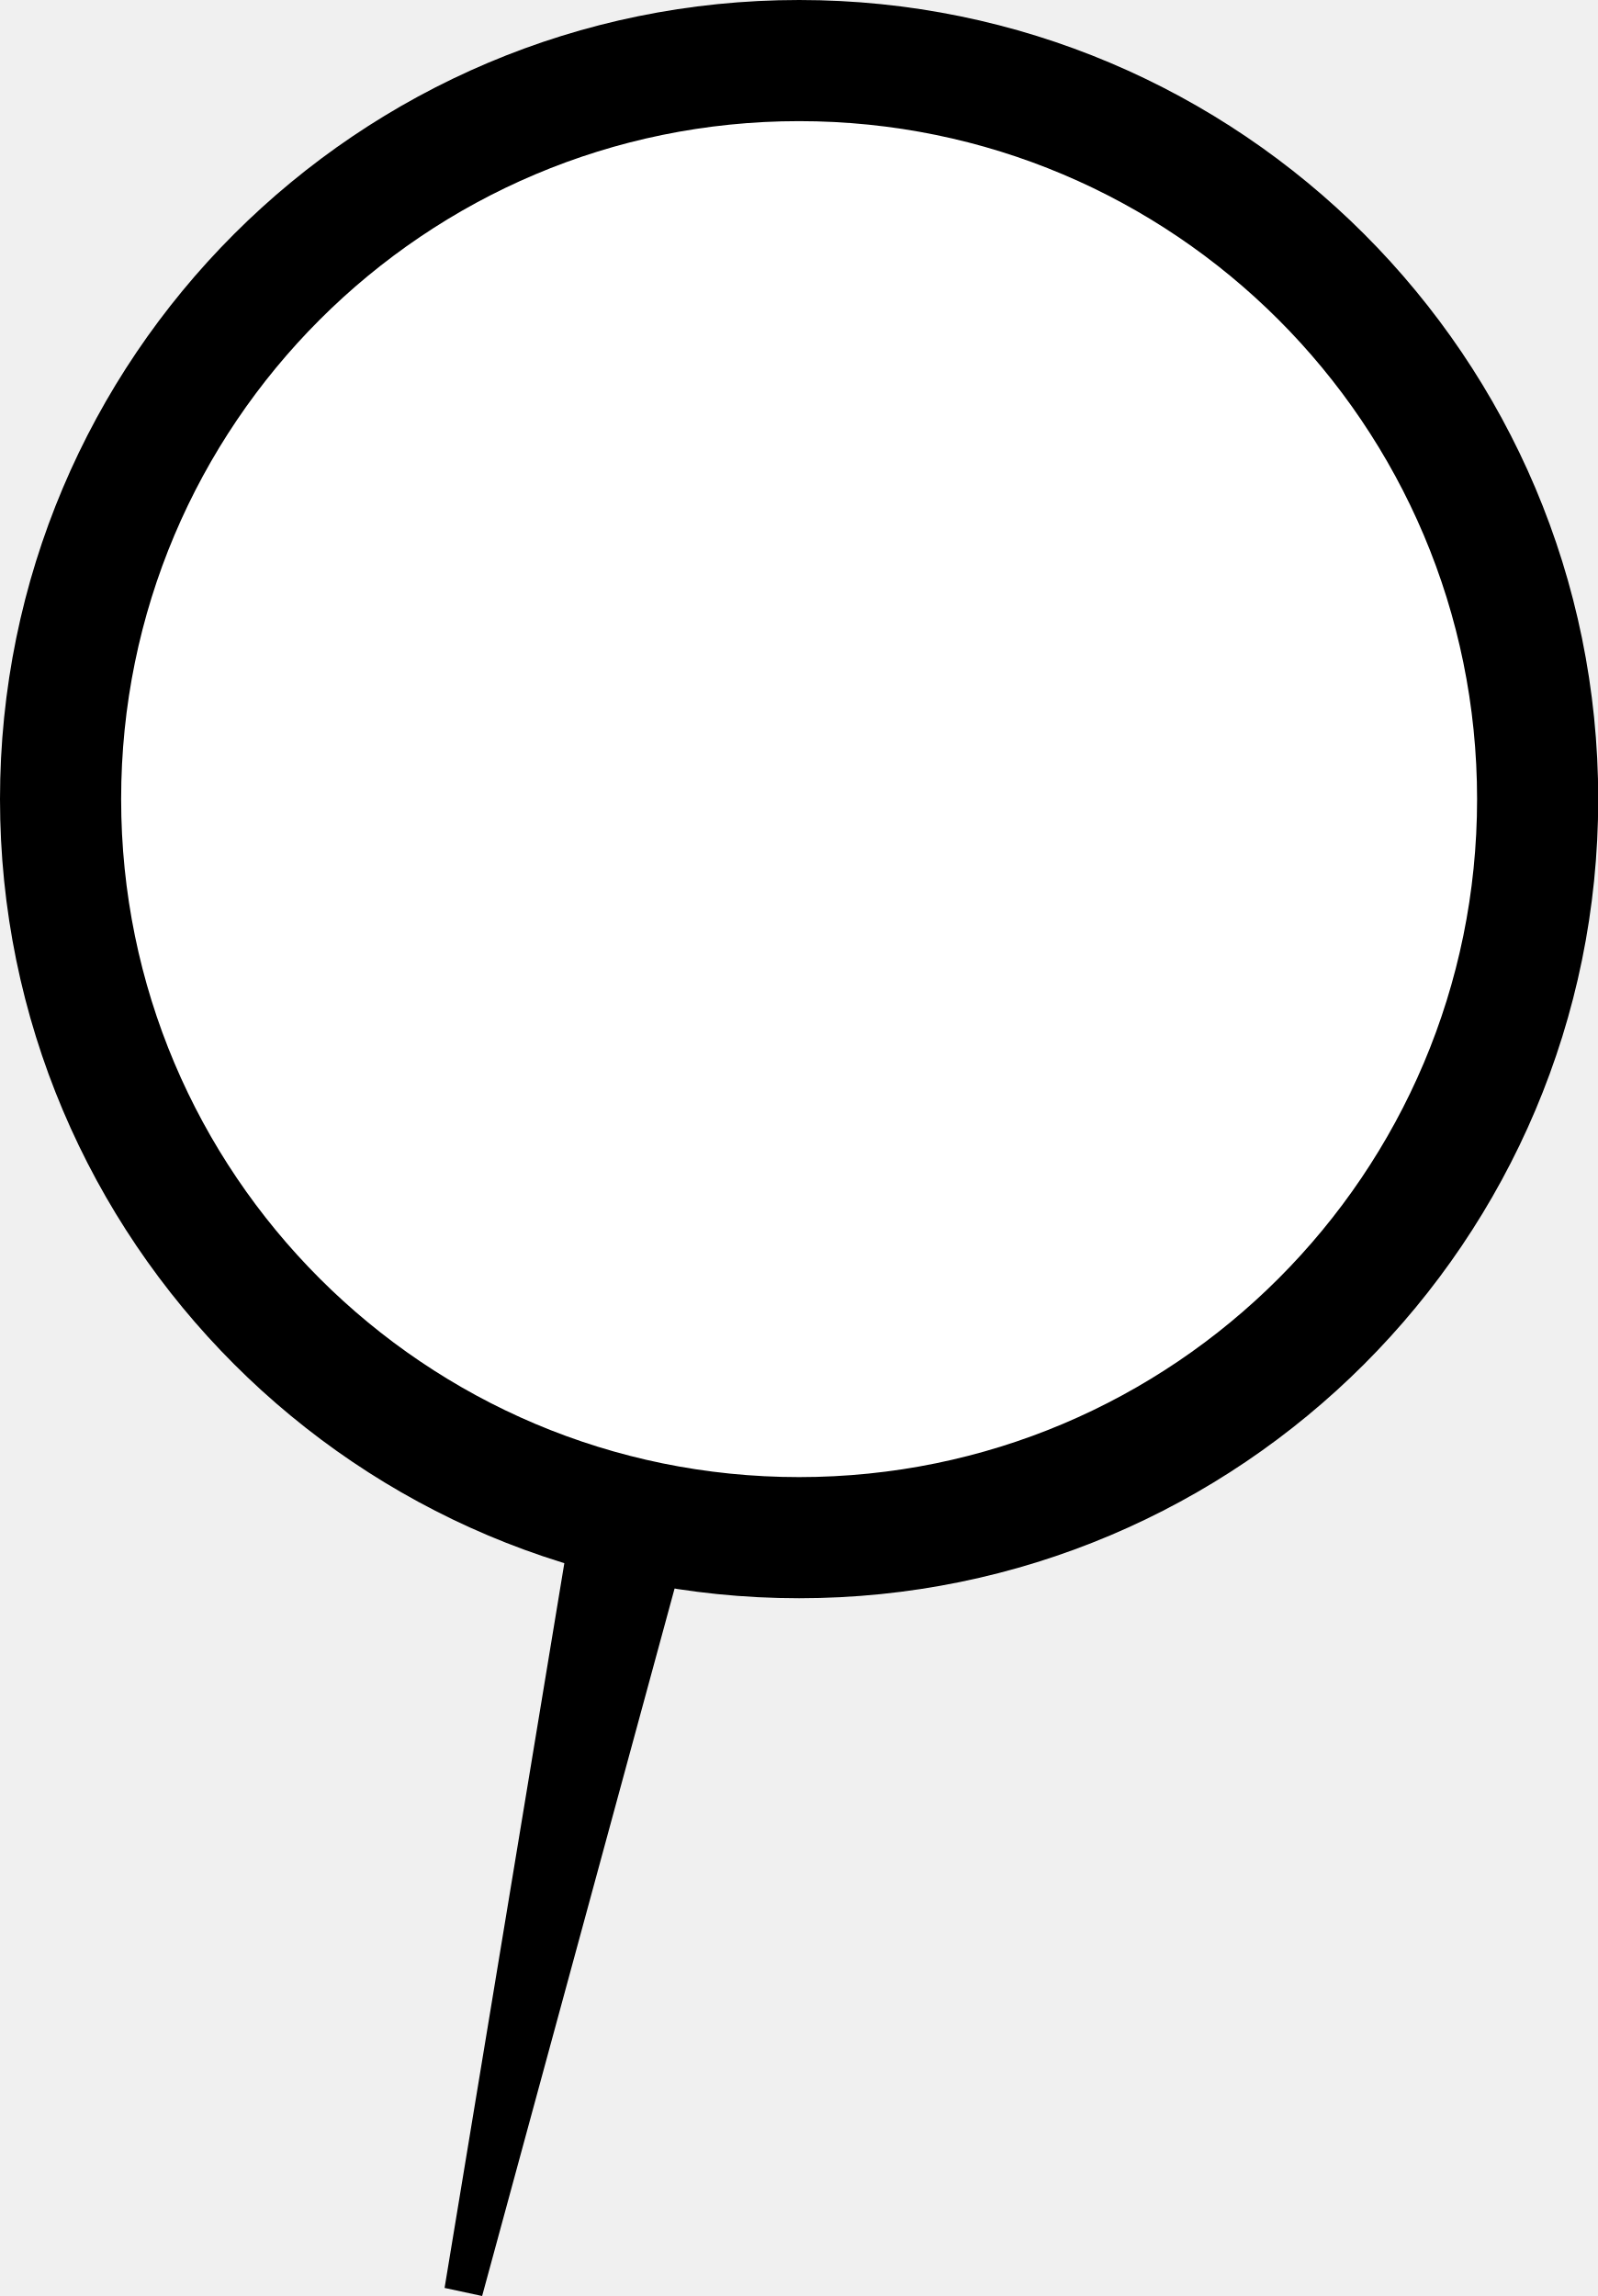
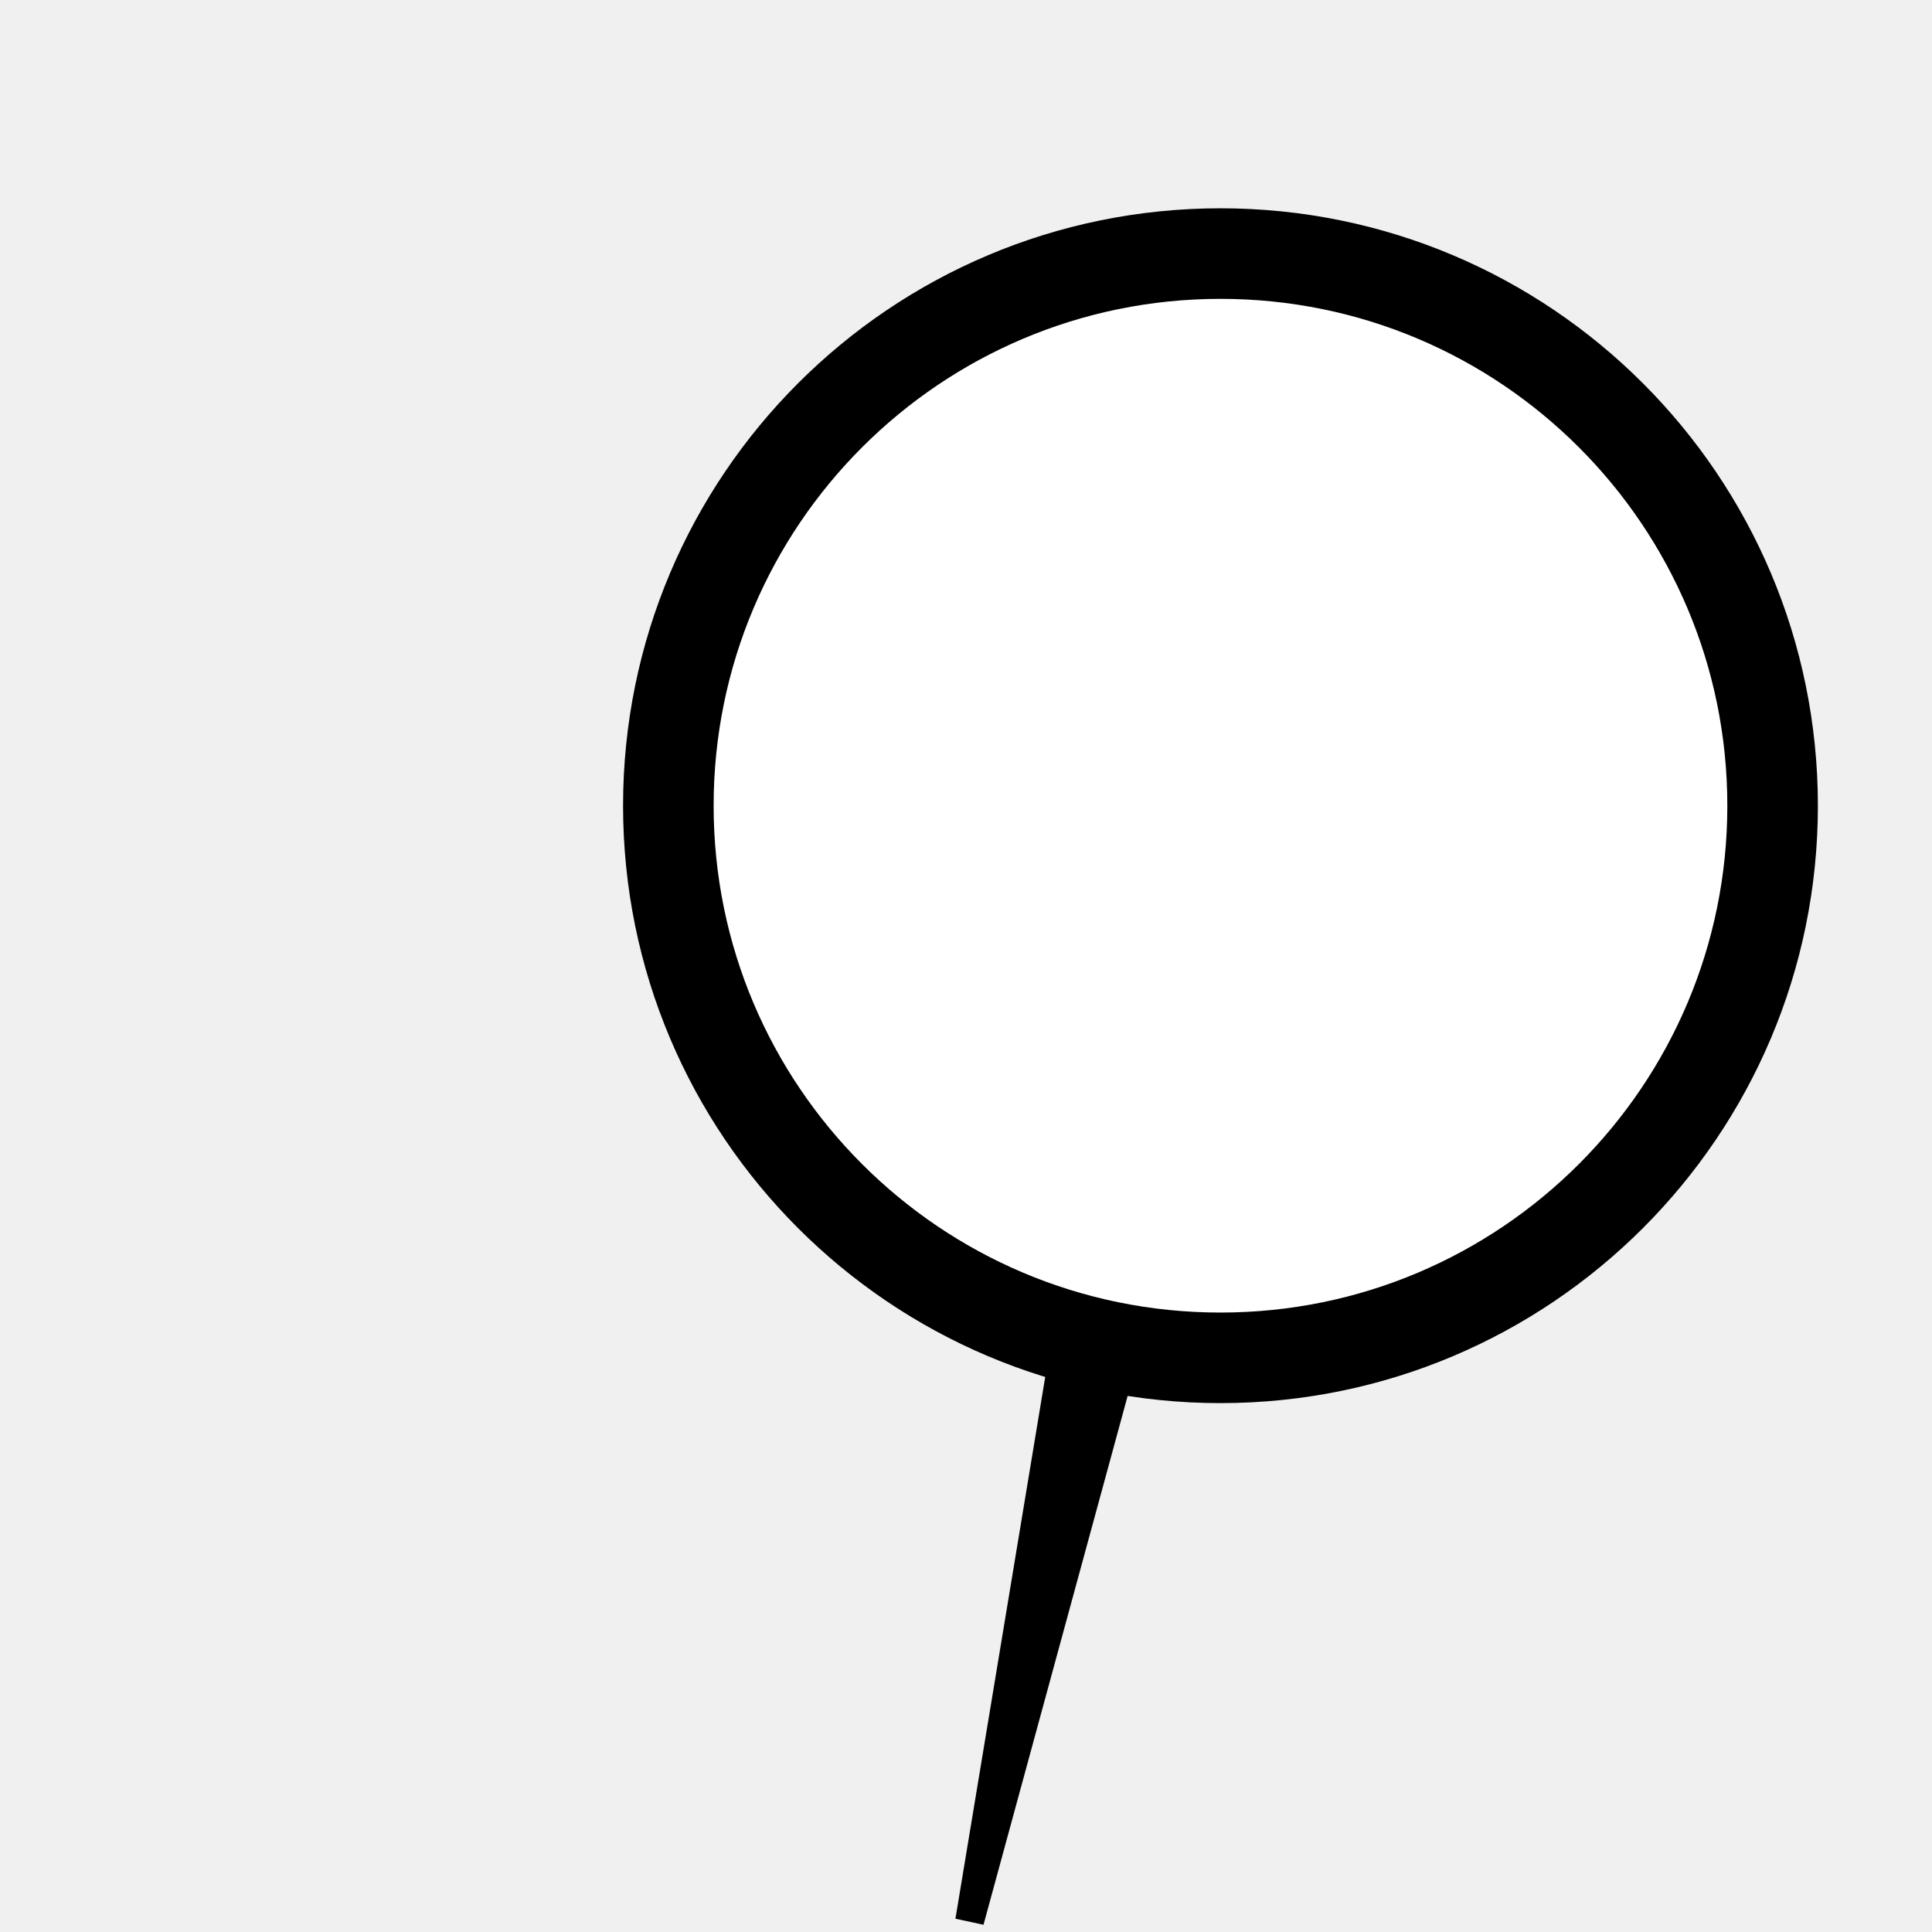
- <svg xmlns="http://www.w3.org/2000/svg" id="Layer_1" data-name="Layer 1" viewBox="0 0 39.57 56.86">
+ <svg xmlns="http://www.w3.org/2000/svg" id="Layer_1" data-name="Layer 1" viewBox="0 0 64 64">
  <defs>
    <style>.cls-1{fill:#fff;stroke:#000;stroke-miterlimit:10;stroke-width:3px;}</style>
  </defs>
-   <circle class="cls-1" cx="19.79" cy="19.79" r="18.29" />
-   <polygon points="11.01 56.66 14.29 36.81 17.22 37.45 11.94 56.86 11.01 56.66" />
+   <circle class="cls-1" cx="40.43" cy="26.69" r="18.29" />
+   <polygon points="31.65 63.56 34.94 43.71 37.87 44.35 32.58 63.76 31.65 63.56 31.65 63.56" />
</svg>
